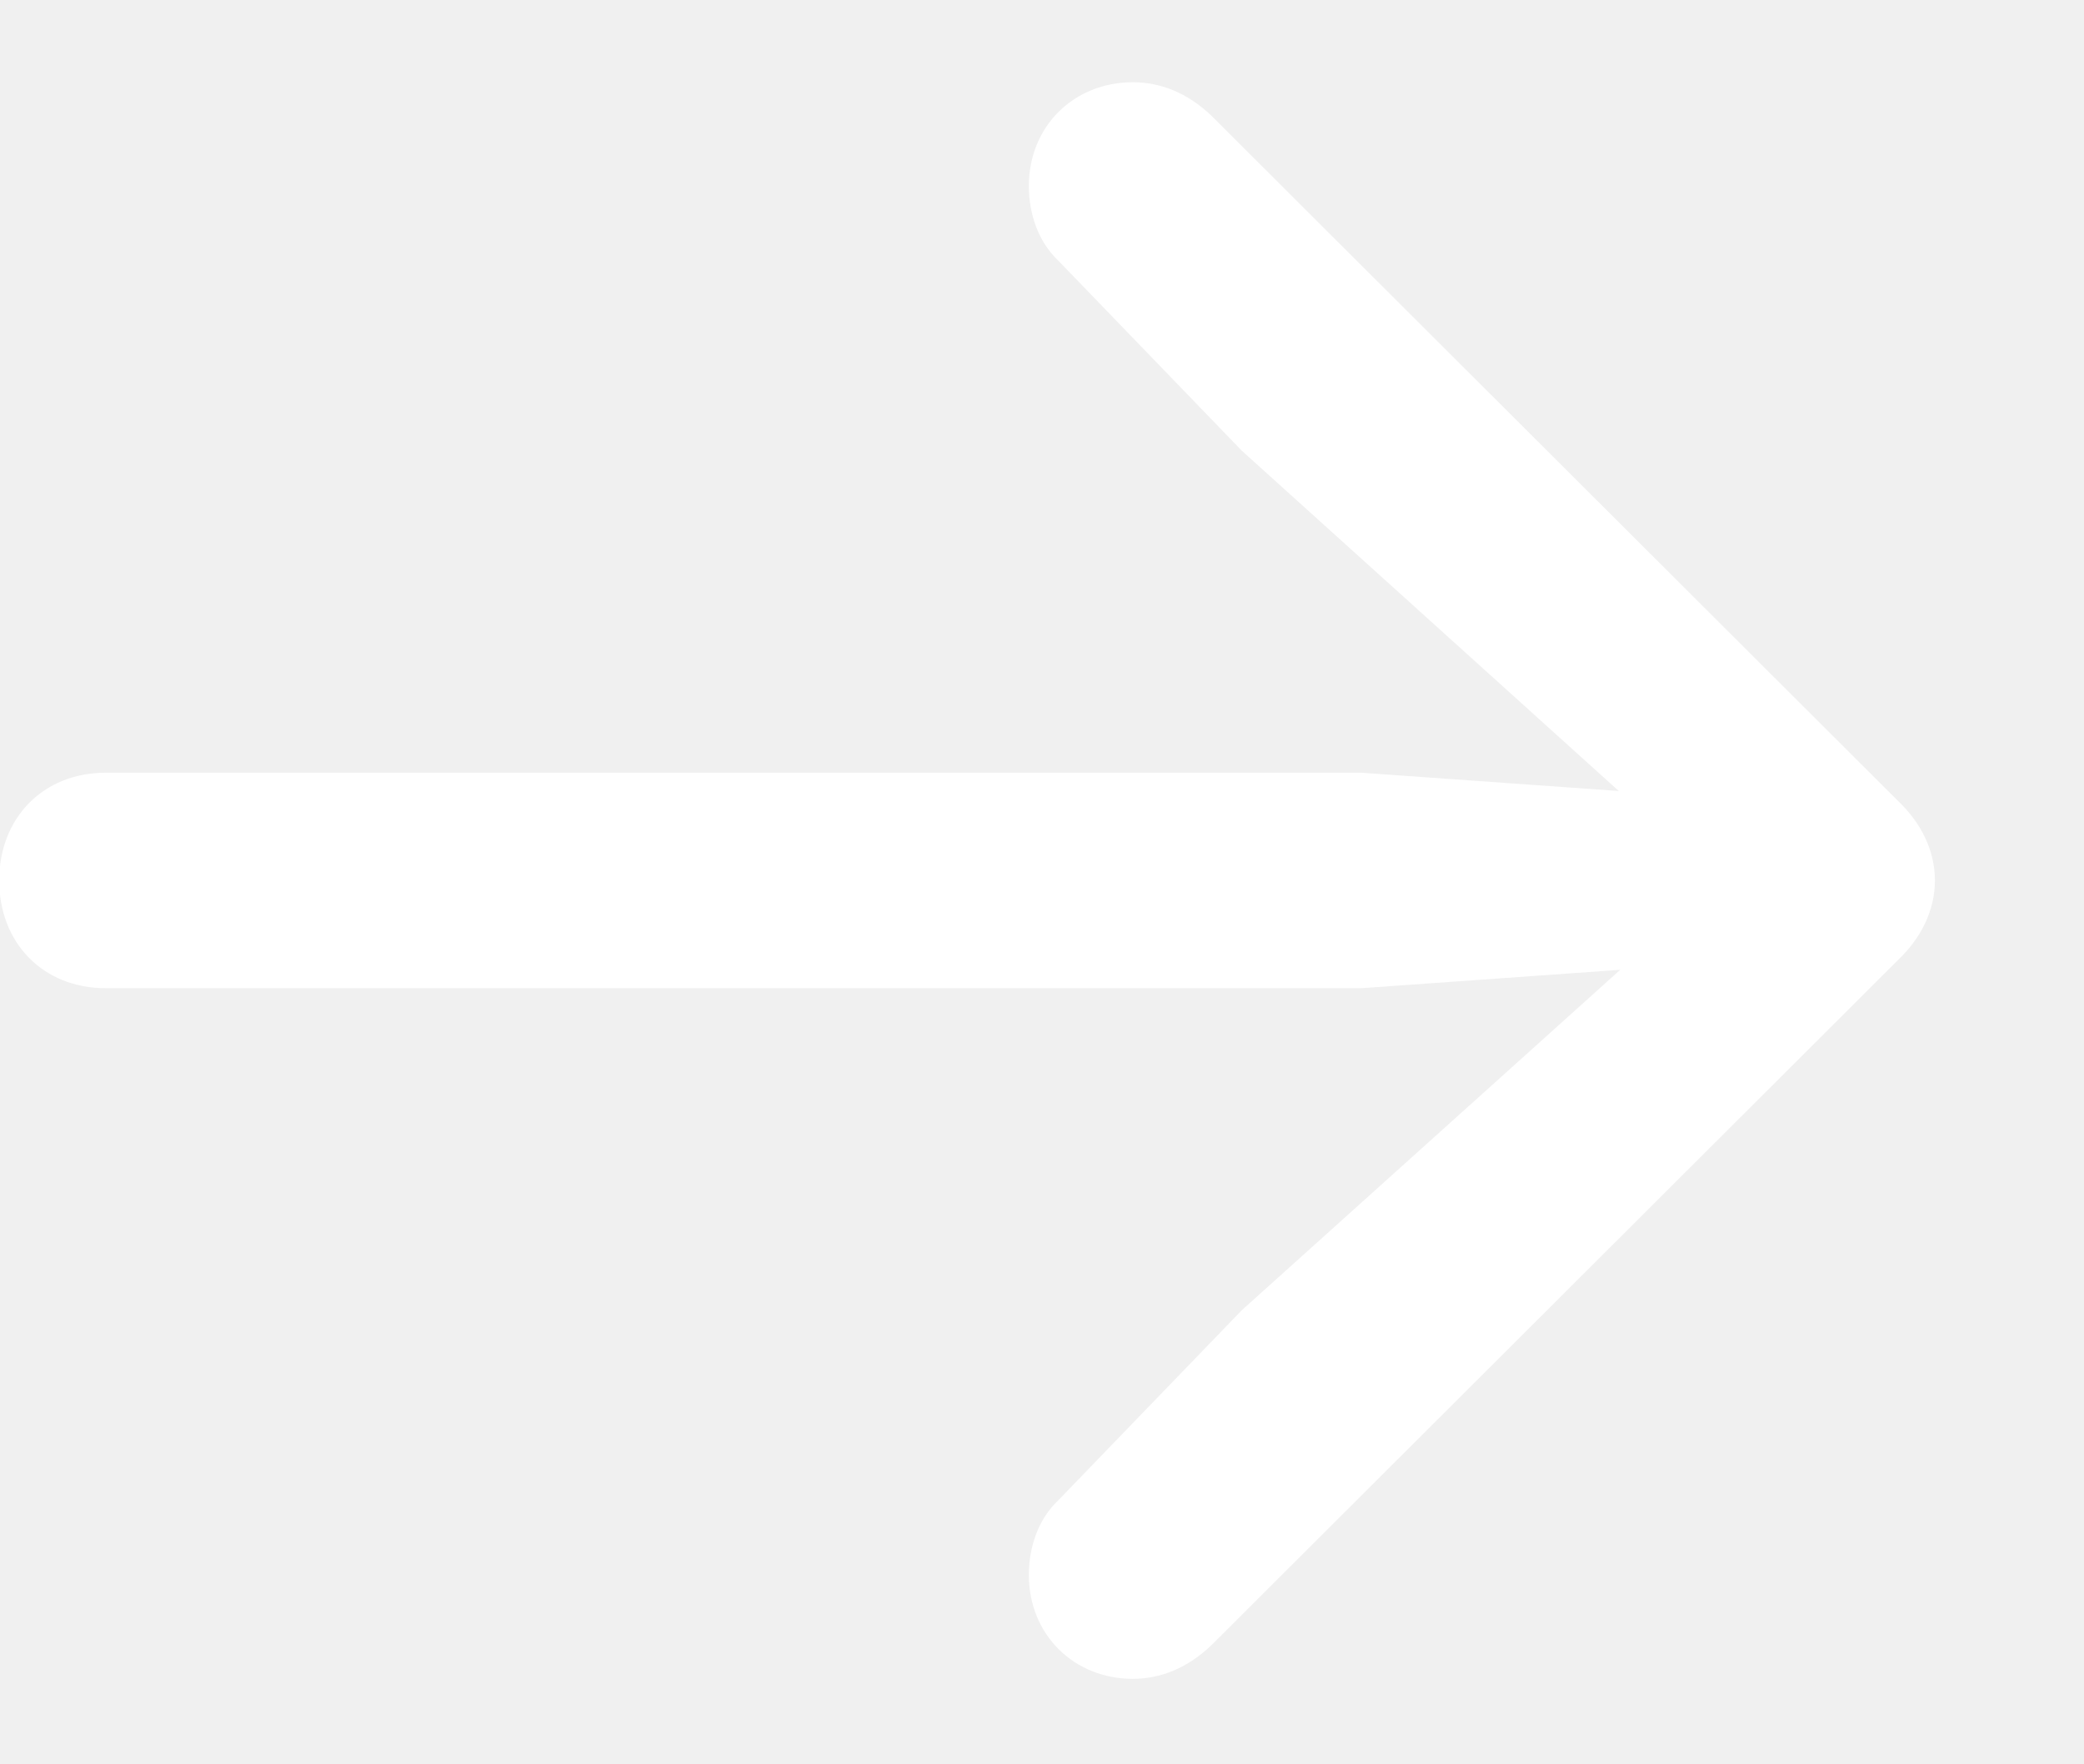
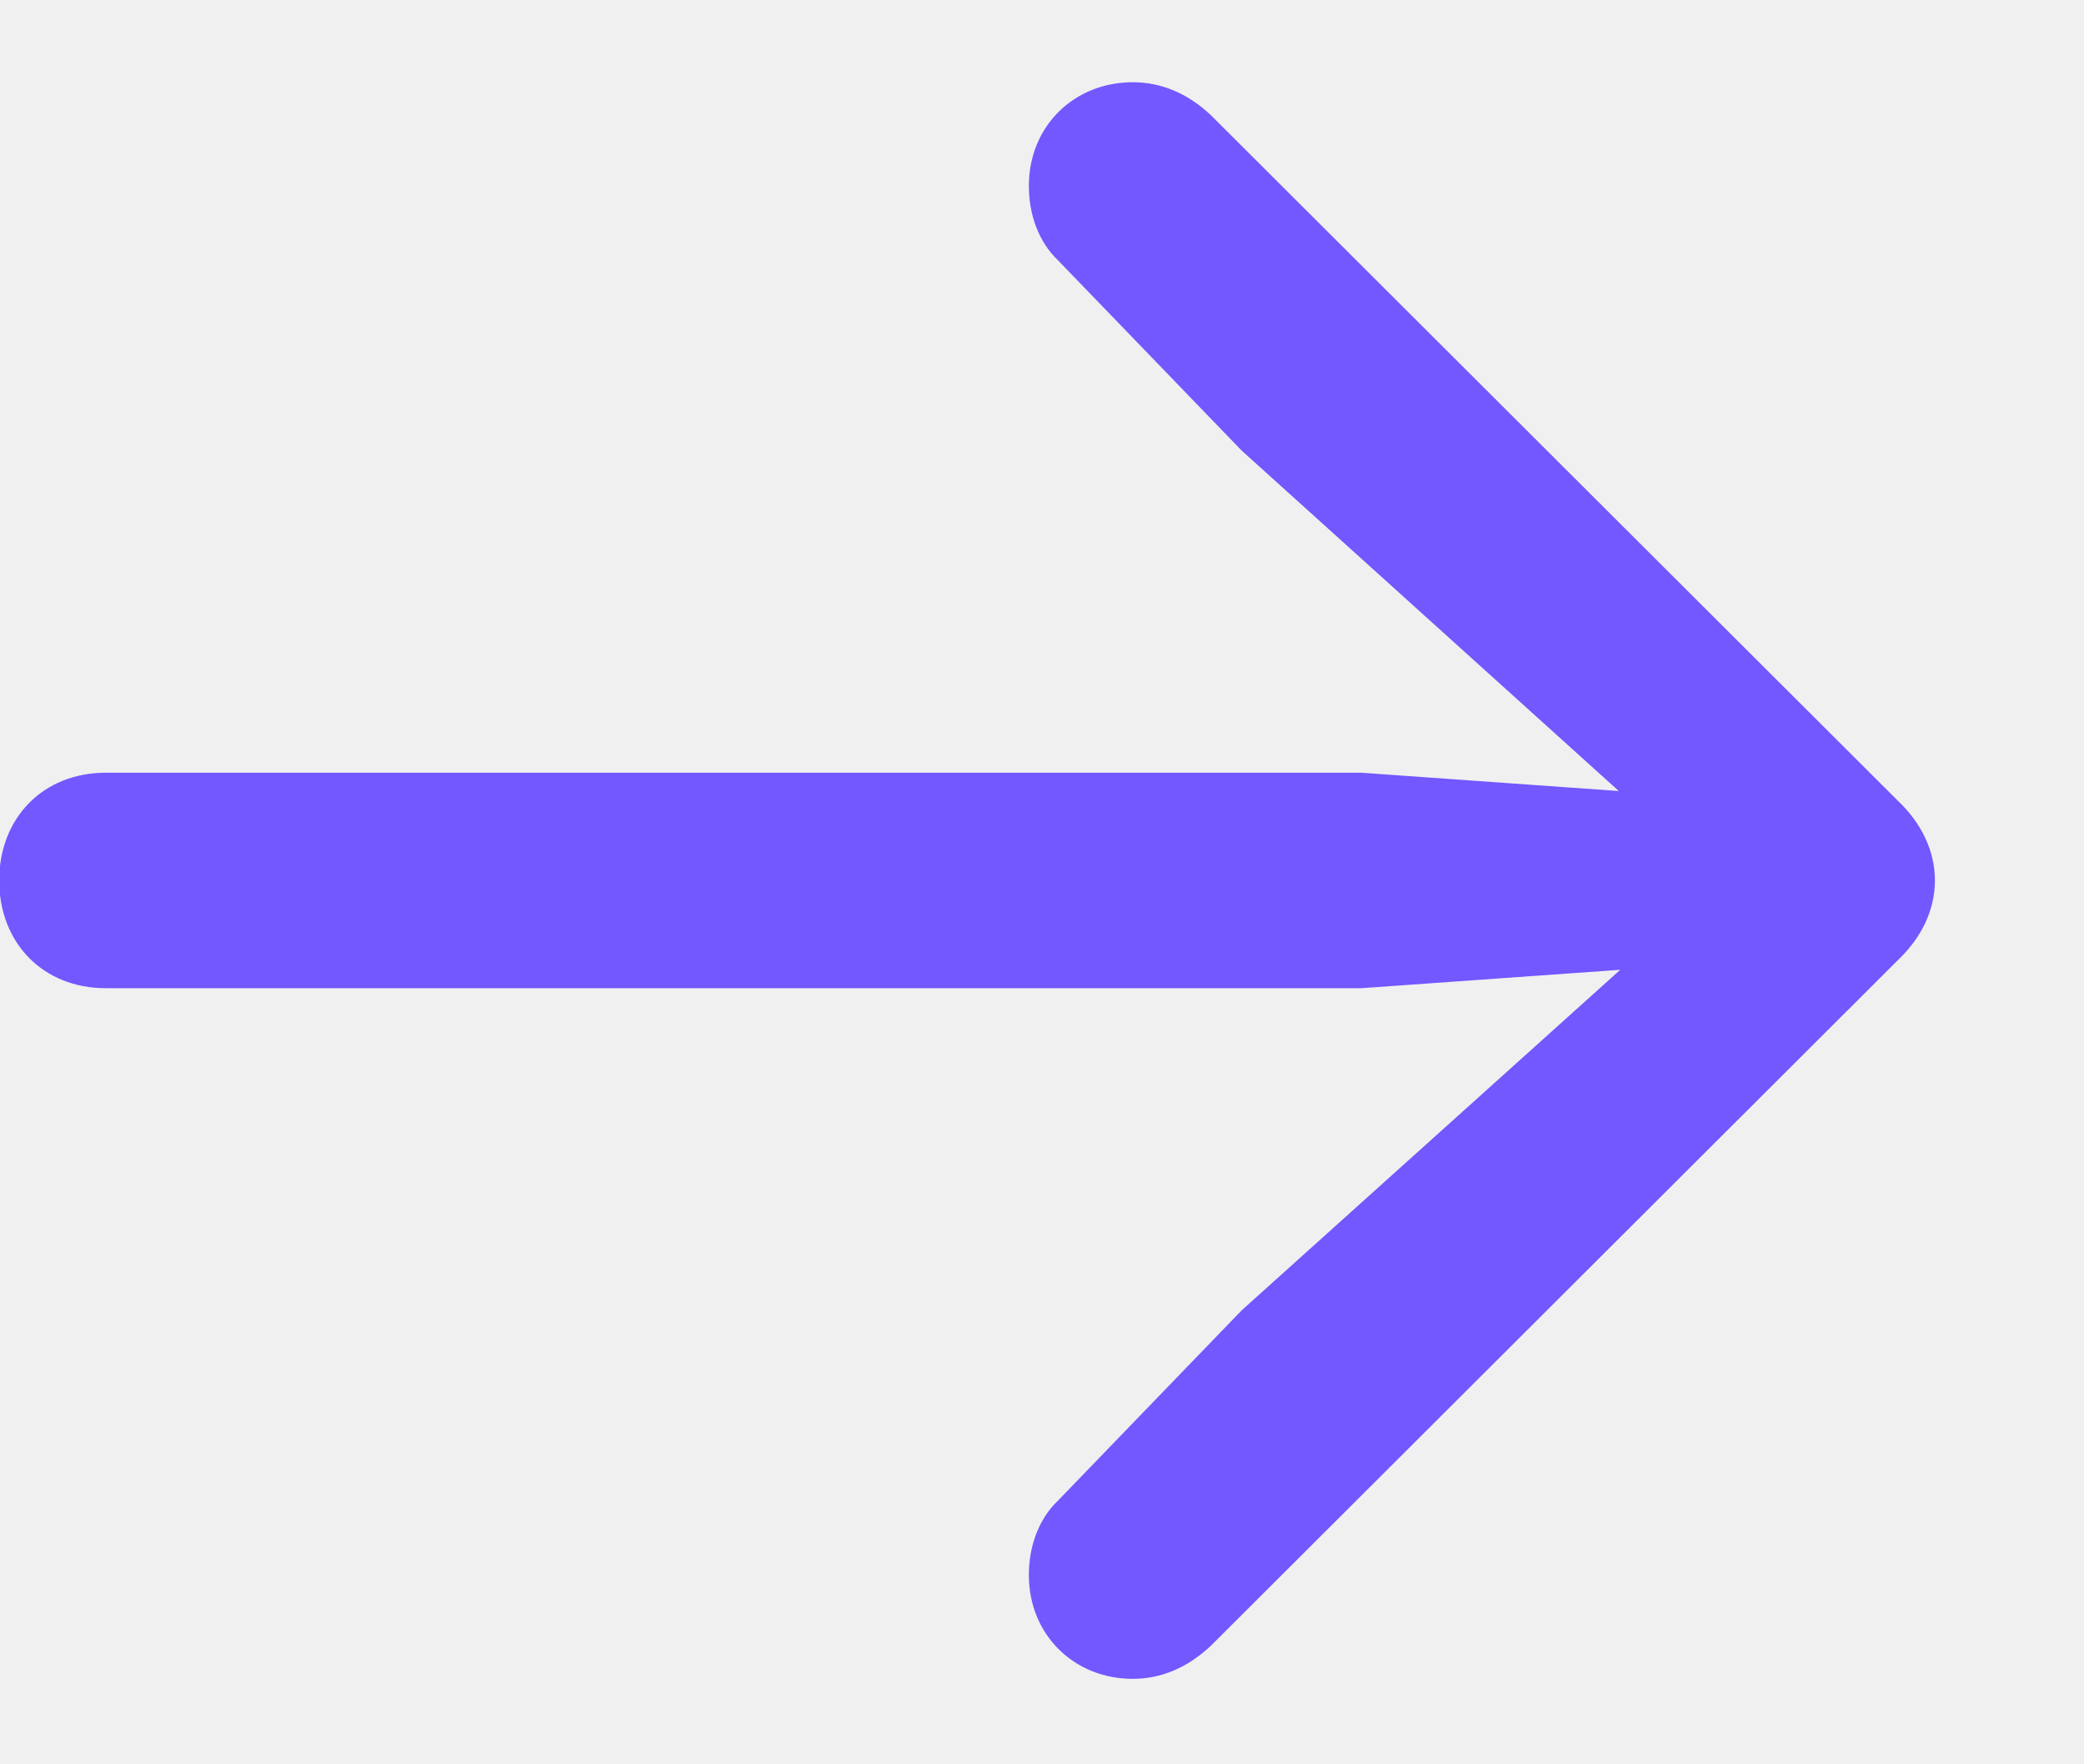
<svg xmlns="http://www.w3.org/2000/svg" width="13" height="11" viewBox="0 0 13 11" fill="none">
  <g clip-path="url(#clip0_46_34)">
-     <path d="M12.07 5.492C12.07 5.309 11.987 5.135 11.838 4.994L7.555 0.72C7.406 0.579 7.24 0.513 7.066 0.513C6.701 0.513 6.418 0.786 6.418 1.16C6.418 1.334 6.477 1.508 6.601 1.625L7.746 2.811L10.551 5.343L10.701 4.977L8.493 4.82H0.659C0.269 4.82 -0.005 5.102 -0.005 5.492C-0.005 5.882 0.269 6.164 0.659 6.164H8.493L10.701 6.007L10.551 5.65L7.746 8.173L6.601 9.359C6.477 9.476 6.418 9.65 6.418 9.824C6.418 10.198 6.701 10.472 7.066 10.472C7.24 10.472 7.406 10.405 7.555 10.264L11.838 5.99C11.987 5.849 12.07 5.675 12.07 5.492Z" fill="white" />
+     <path d="M12.07 5.492C12.07 5.309 11.987 5.135 11.838 4.994L7.555 0.72C7.406 0.579 7.24 0.513 7.066 0.513C6.701 0.513 6.418 0.786 6.418 1.16C6.418 1.334 6.477 1.508 6.601 1.625L7.746 2.811L10.551 5.343L10.701 4.977L8.493 4.82H0.659C0.269 4.82 -0.005 5.102 -0.005 5.492C-0.005 5.882 0.269 6.164 0.659 6.164H8.493L10.701 6.007L10.551 5.65L7.746 8.173L6.601 9.359C6.477 9.476 6.418 9.65 6.418 9.824C6.418 10.198 6.701 10.472 7.066 10.472C7.24 10.472 7.406 10.405 7.555 10.264L11.838 5.99C11.987 5.849 12.07 5.675 12.07 5.492Z" fill="#7357FF" />
  </g>
  <defs>
    <clipPath id="clip0_46_34">
      <rect width="12.449" height="9.967" fill="white" transform="translate(-0.00512695 0.512531)" />
    </clipPath>
  </defs>
</svg>
